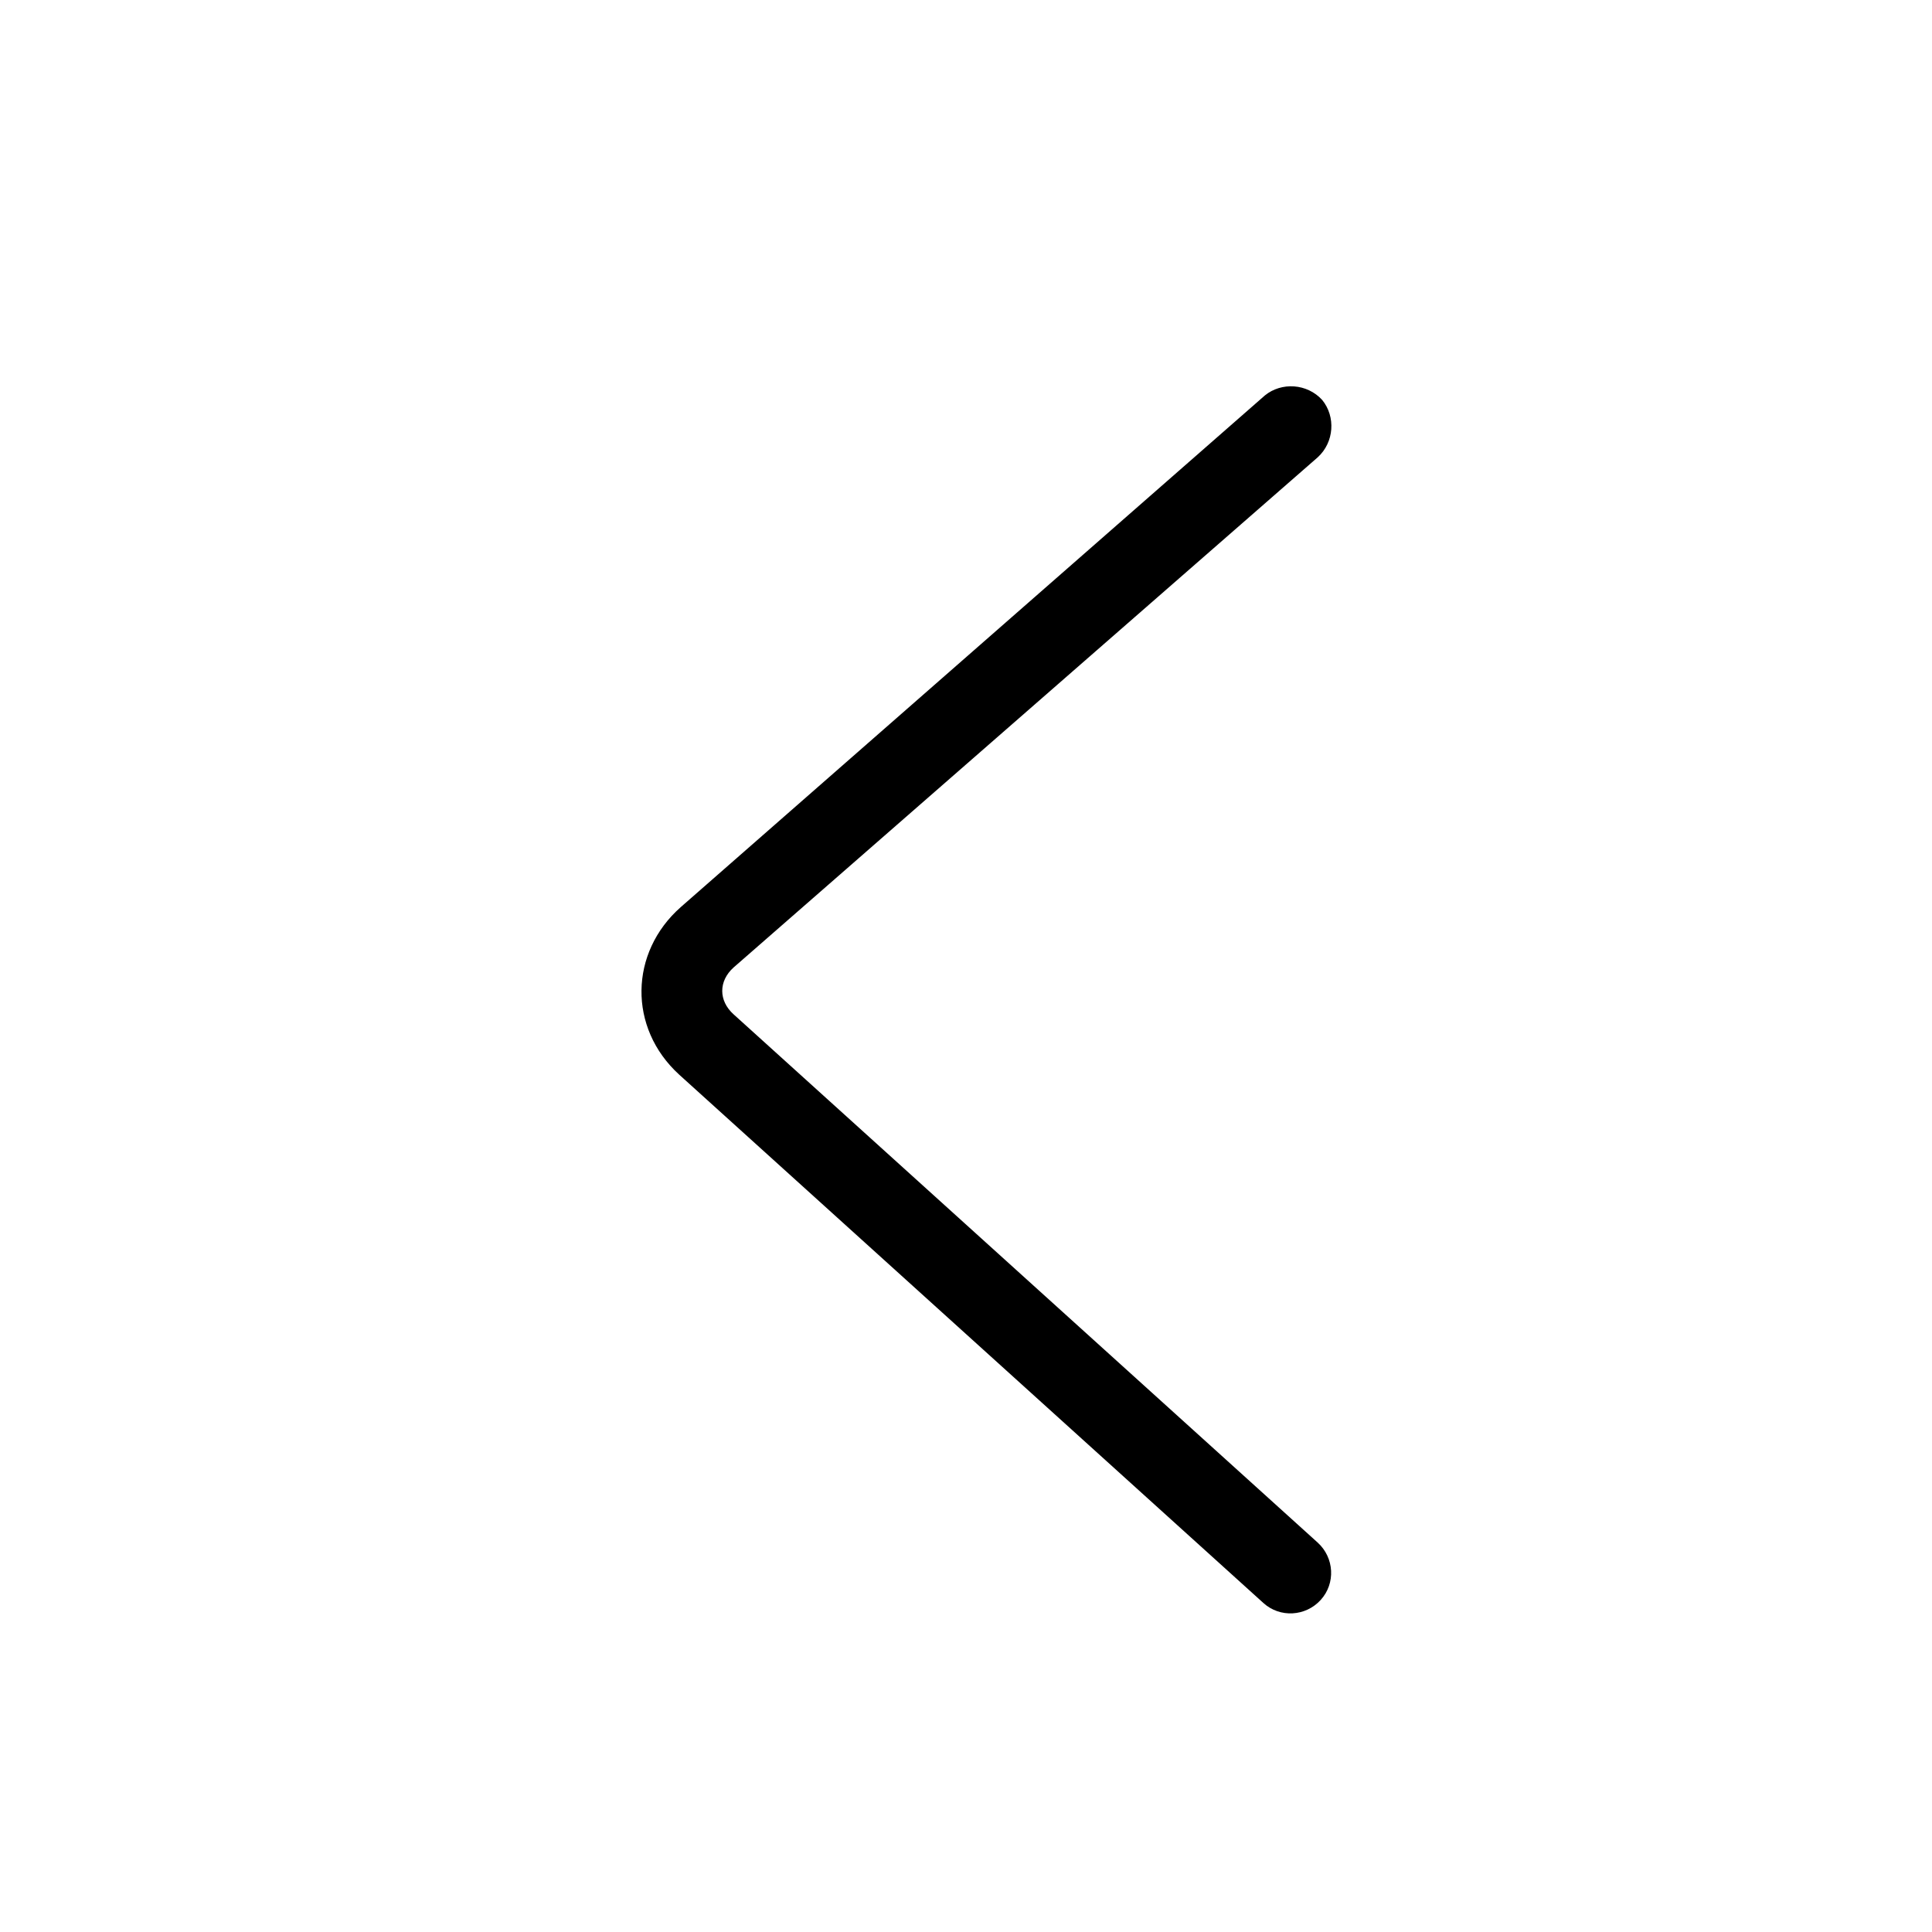
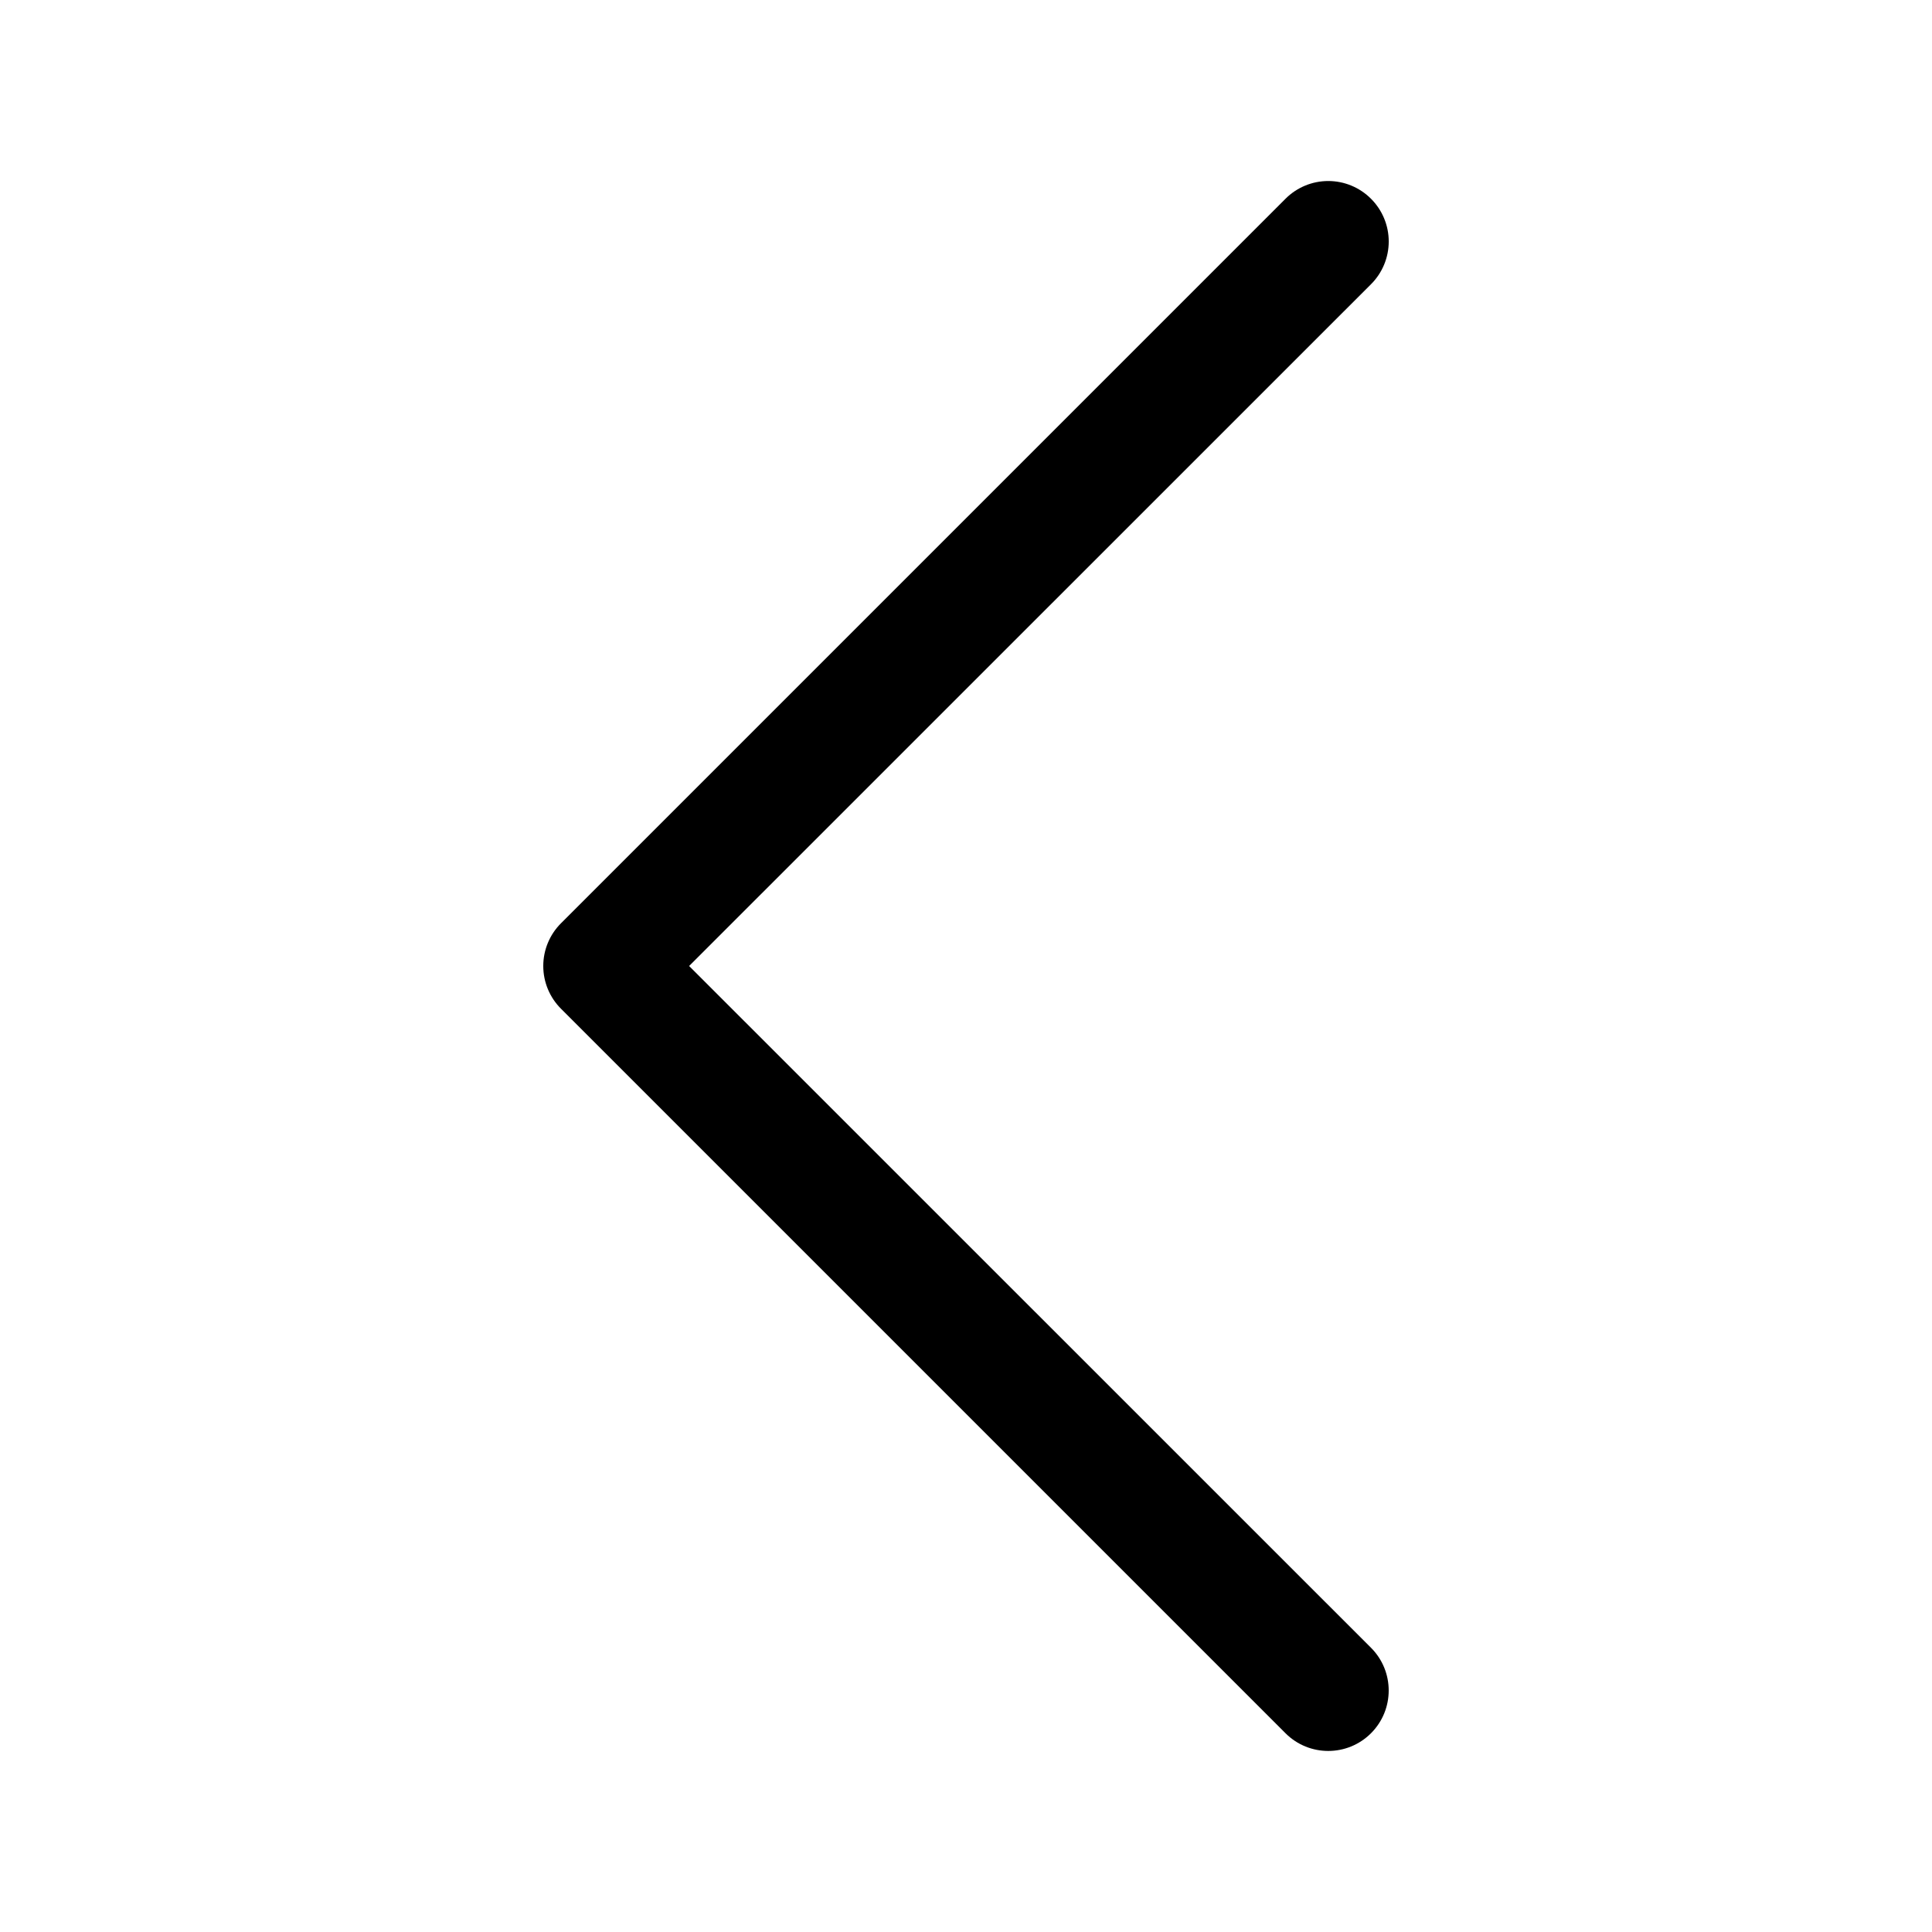
- <svg xmlns="http://www.w3.org/2000/svg" width="32" height="32" viewBox="0 0 1024 1024">
-   <path d="M669.6 849.6c8.8 8 22.4 7.2 30.4-1.6s7.2-22.4-1.6-30.4l-309.6-280c-8-7.2-8-17.6 0-24.8l309.6-270.4c8.8-8 9.6-21.6 2.4-30.4-8-8.8-21.6-9.6-30.4-2.4L360.8 480.8c-27.2 24-28 64-.8 88.8l309.6 280z" fill="currentColor" />
+ <svg xmlns="http://www.w3.org/2000/svg" fill="currentColor" class="bi bi-chevron-left" viewBox="0 0 16 16">
+   <path fill-rule="evenodd" d="M11.354 1.646a.5.5 0 0 1 0 .708L5.707 8l5.647 5.646a.5.5 0 0 1-.708.708l-6-6a.5.5 0 0 1 0-.708l6-6a.5.5 0 0 1 .708 0" />
</svg>
